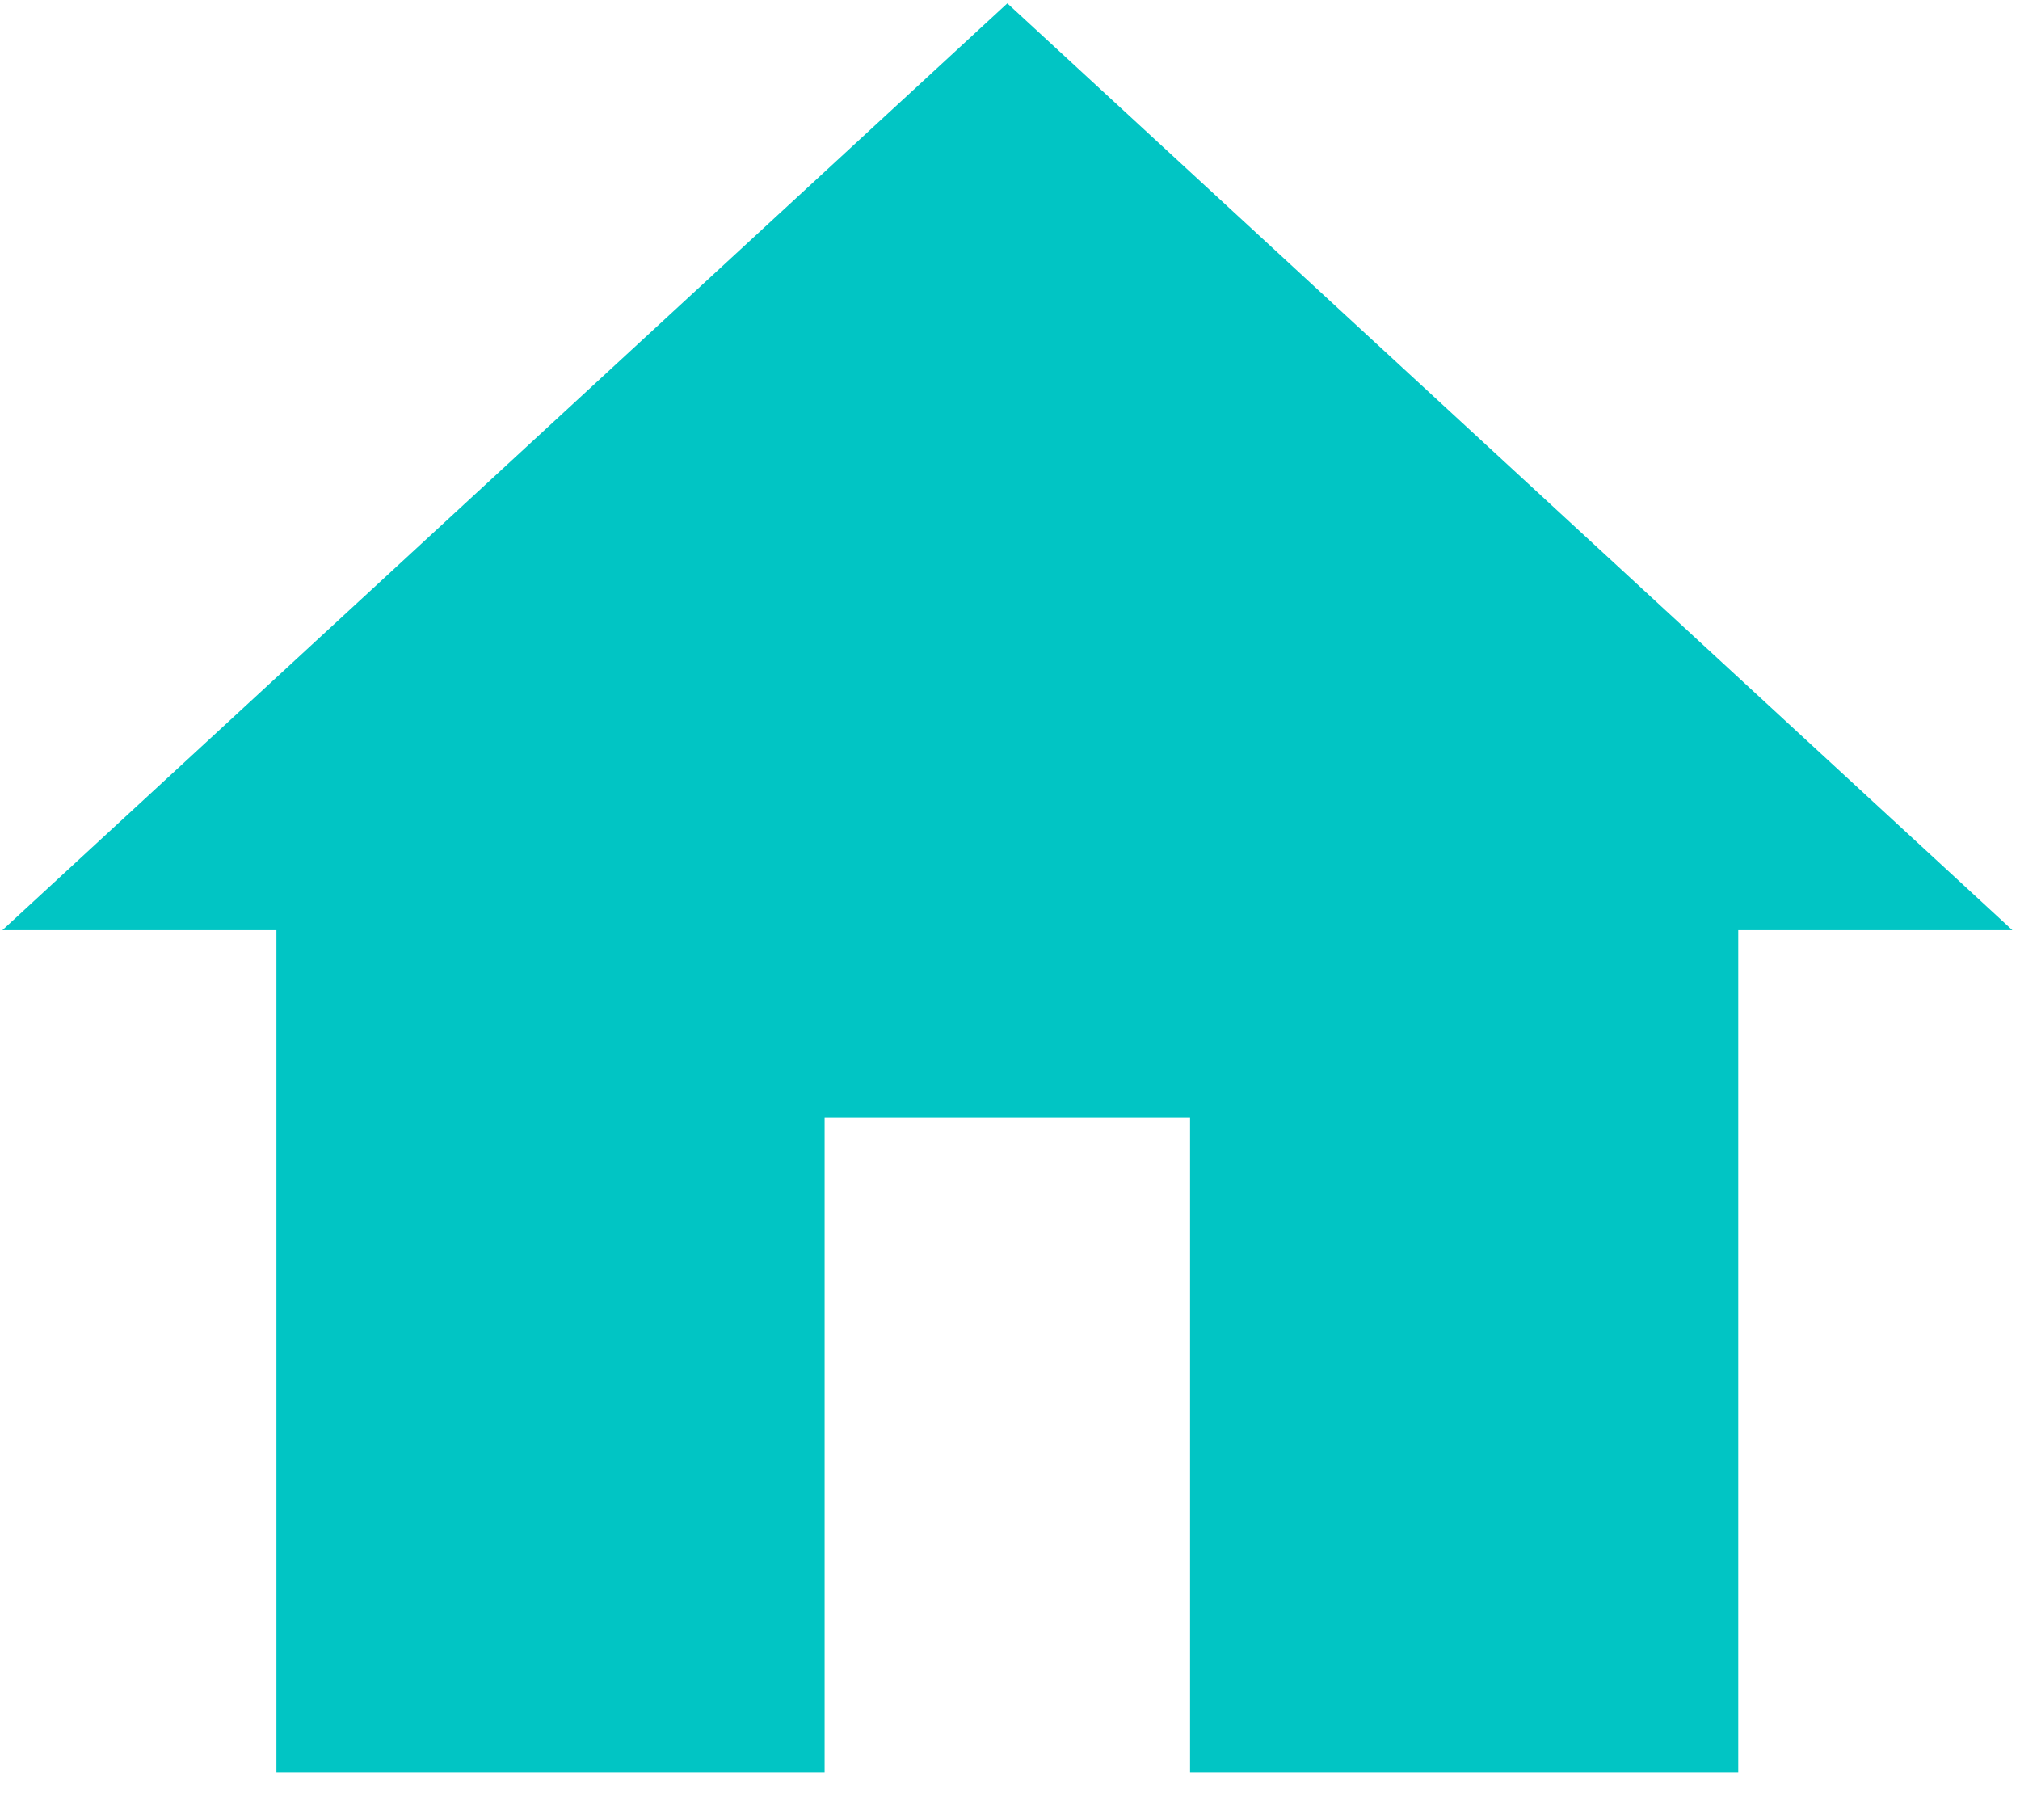
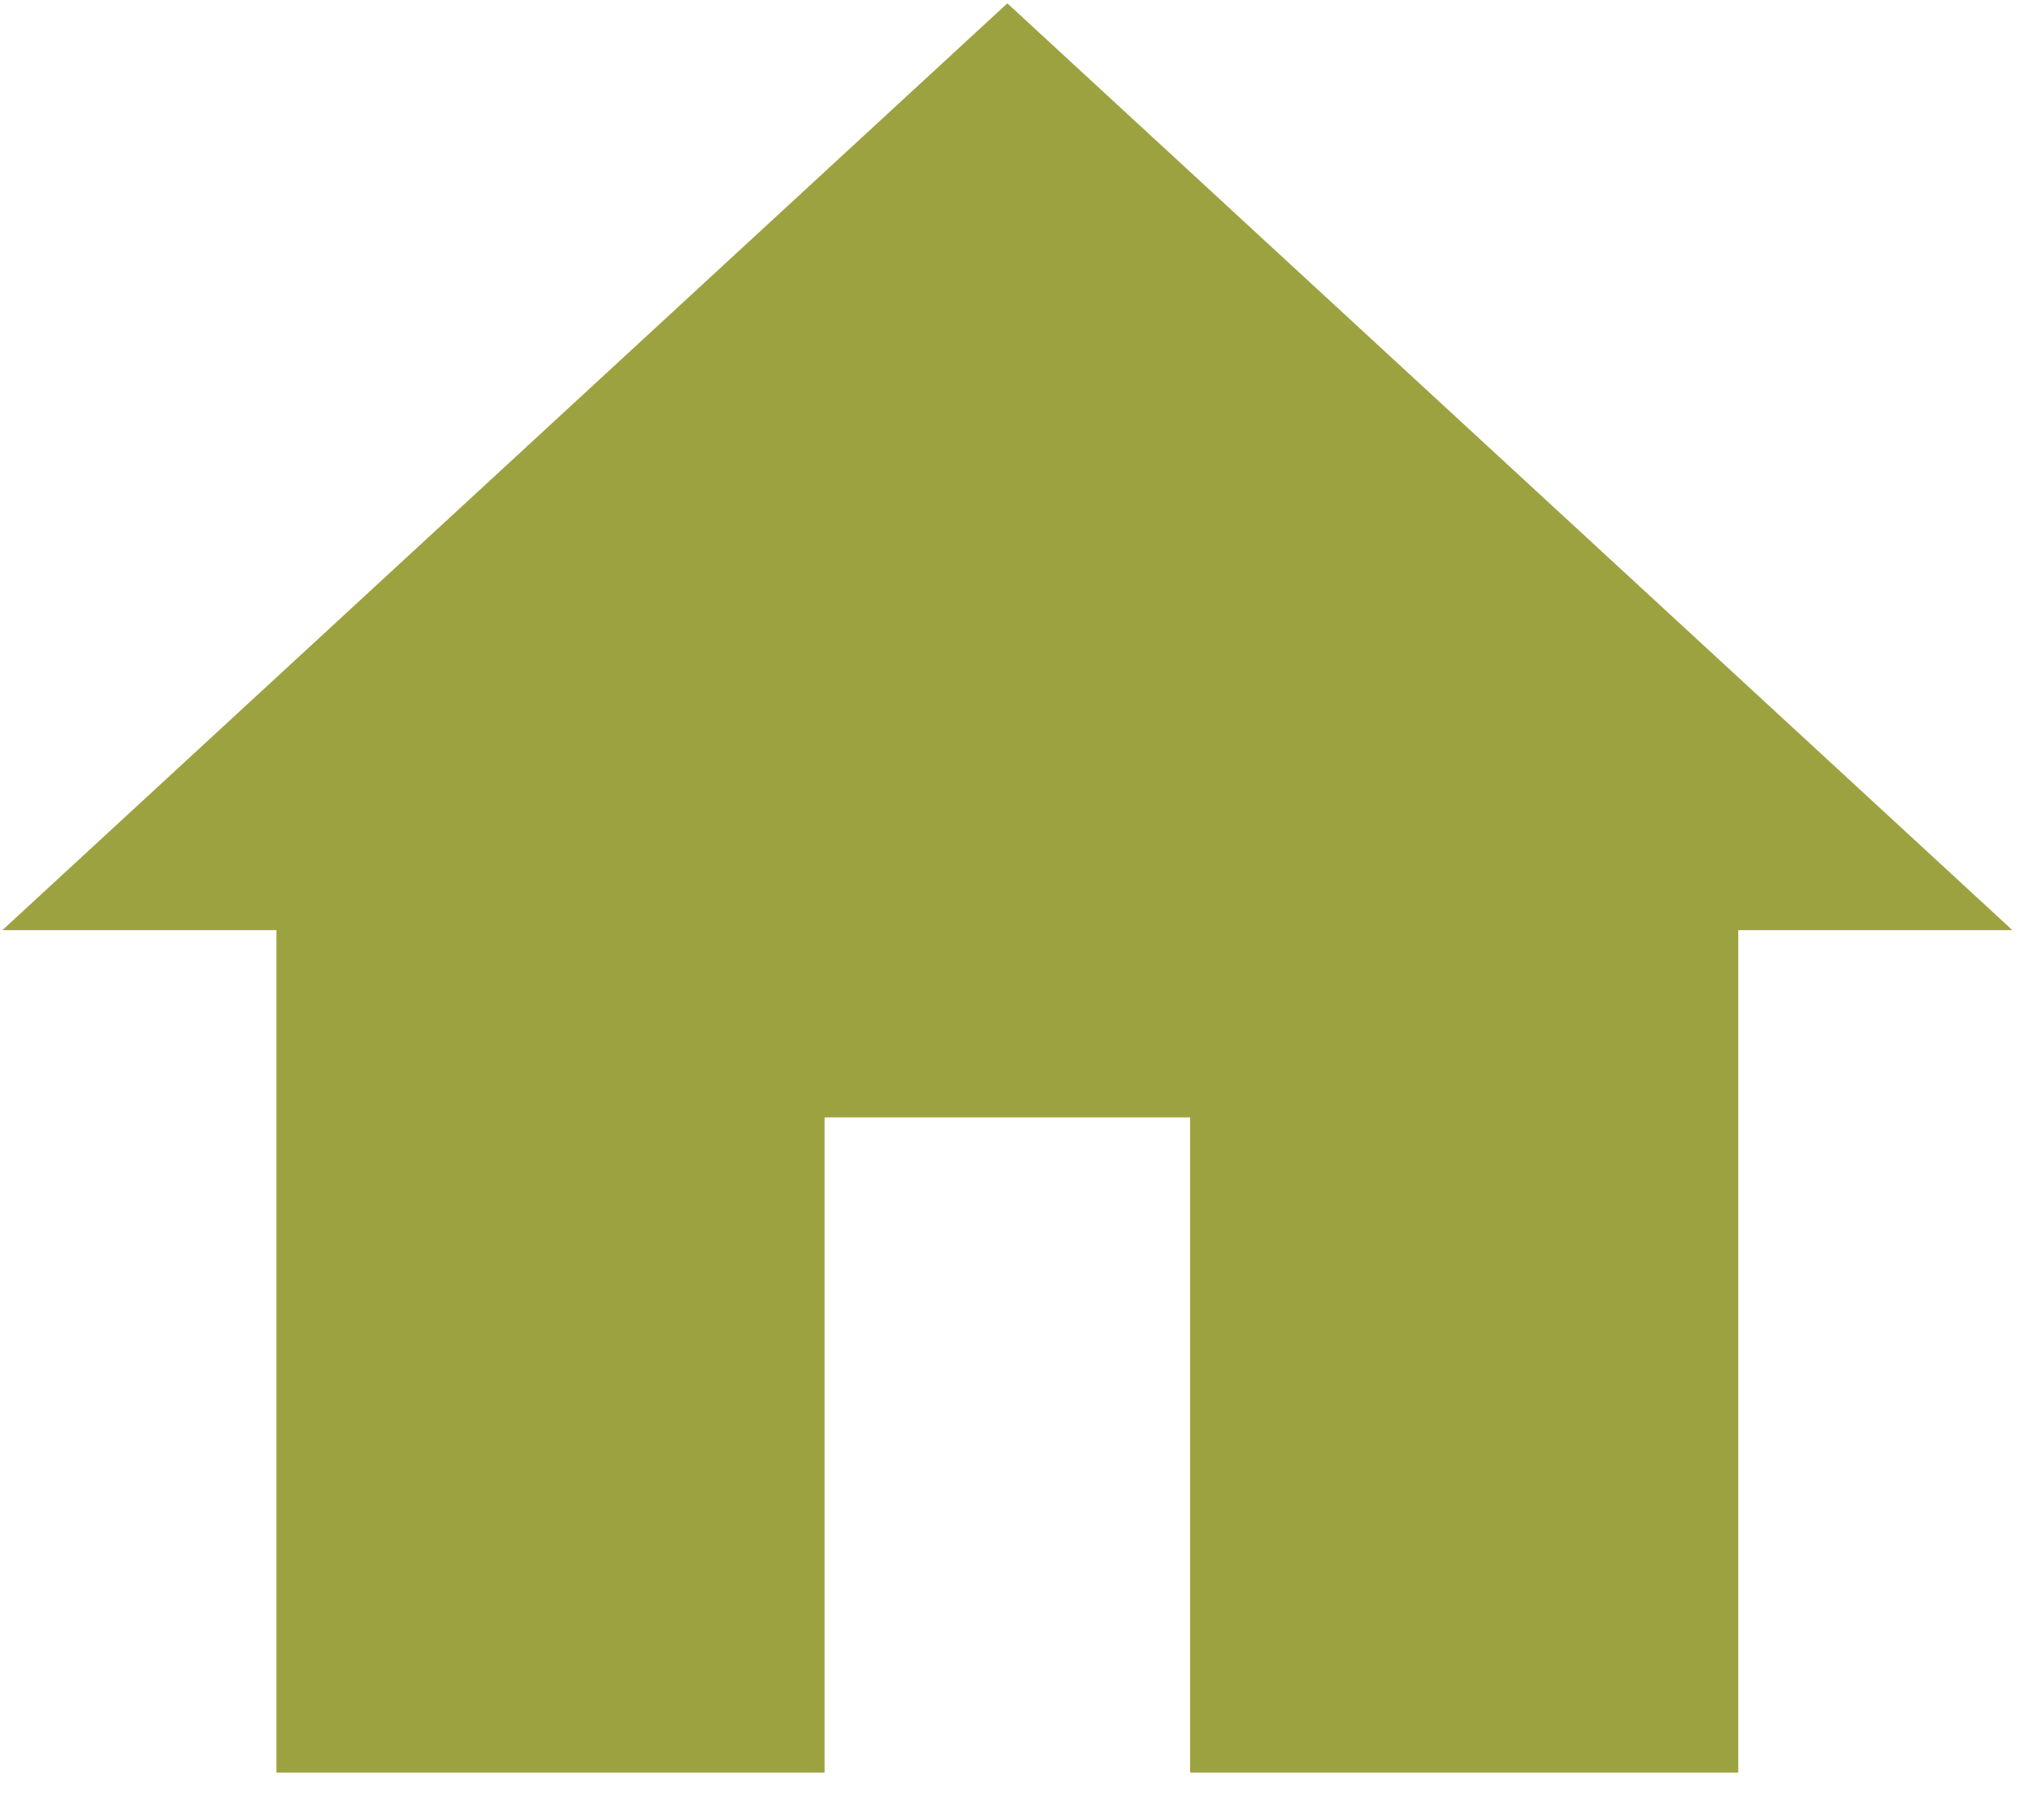
<svg xmlns="http://www.w3.org/2000/svg" fill="#000000" width="23.646" height="21.292" style="">
  <rect id="backgroundrect" width="100%" height="100%" x="0" y="0" fill="none" stroke="none" class="" style="" />
  <g class="currentLayer" style="">
-     <path d="M18.075,9.331 L6.311,20.178 L9.519,20.178 L9.519,30.038 L15.936,30.038 L15.936,22.369 L20.214,22.369 L20.214,30.038 L26.631,30.038 L26.631,20.178 L29.84,20.178 L18.075,9.331 z" id="svg_1" class="selected" opacity="1" fill="#01c5c4" fill-opacity="1" transform="translate(-6.283186,-9.292035) " />
+     <path d="M11.792,0.039 L0.028,10.886 L3.236,10.886 L3.236,20.746 L9.653,20.746 L9.653,13.077 L13.931,13.077 L13.931,20.746 L20.348,20.746 L20.348,10.886 L23.557,10.886 L11.792,0.039 z" id="svg_1" class="" opacity="1" fill="#9da240" fill-opacity="1" />
  </g>
</svg>
